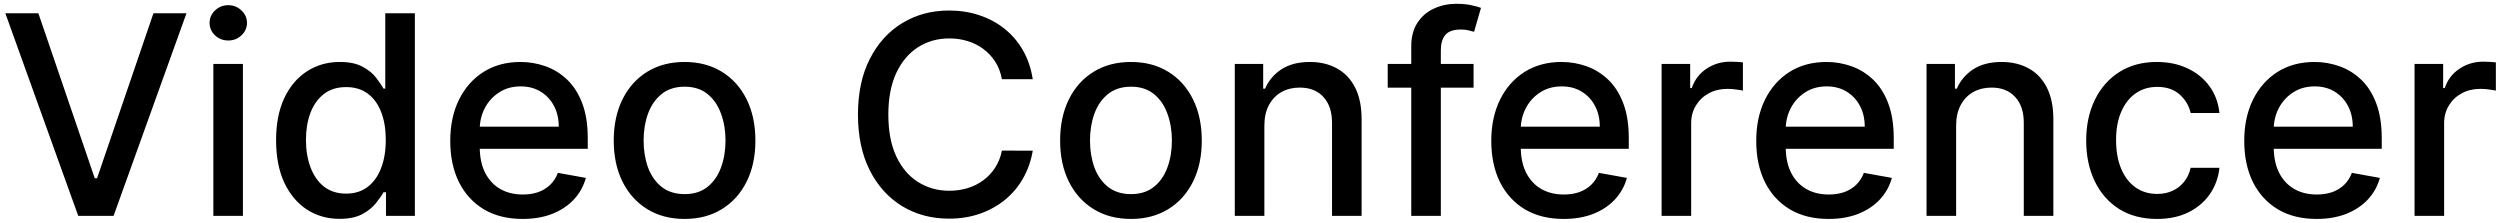
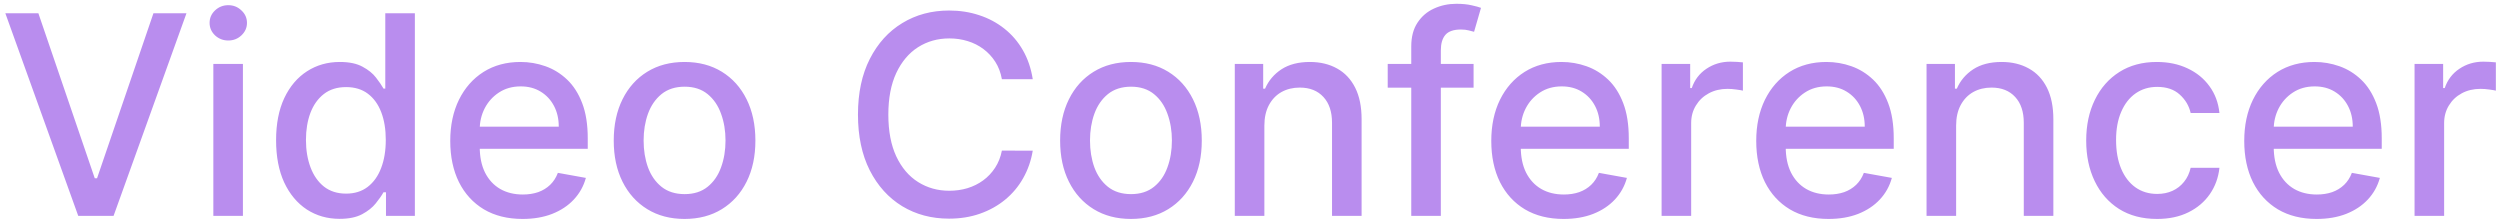
<svg xmlns="http://www.w3.org/2000/svg" width="359" height="32" viewBox="0 0 359 32" fill="none">
-   <path d="M5.512 1.909L13.609 25.602H13.935L22.032 1.909H26.776L16.308 31H11.236L0.768 1.909H5.512ZM30.636 31V9.182H34.883V31H30.636ZM32.781 5.815C32.043 5.815 31.408 5.569 30.878 5.077C30.357 4.575 30.097 3.978 30.097 3.287C30.097 2.586 30.357 1.99 30.878 1.497C31.408 0.995 32.043 0.744 32.781 0.744C33.52 0.744 34.15 0.995 34.67 1.497C35.201 1.99 35.466 2.586 35.466 3.287C35.466 3.978 35.201 4.575 34.67 5.077C34.15 5.569 33.52 5.815 32.781 5.815ZM48.765 31.426C47.004 31.426 45.432 30.976 44.049 30.077C42.676 29.168 41.596 27.875 40.81 26.199C40.034 24.513 39.646 22.491 39.646 20.134C39.646 17.776 40.039 15.758 40.825 14.082C41.62 12.406 42.709 11.123 44.092 10.233C45.474 9.343 47.041 8.898 48.793 8.898C50.148 8.898 51.236 9.125 52.06 9.58C52.894 10.025 53.538 10.546 53.992 11.142C54.456 11.739 54.816 12.264 55.072 12.719H55.327V1.909H59.575V31H55.427V27.605H55.072C54.816 28.069 54.447 28.599 53.964 29.196C53.49 29.793 52.837 30.313 52.004 30.759C51.17 31.204 50.091 31.426 48.765 31.426ZM49.702 27.804C50.924 27.804 51.956 27.482 52.799 26.838C53.651 26.185 54.295 25.28 54.731 24.125C55.176 22.97 55.398 21.625 55.398 20.091C55.398 18.576 55.181 17.25 54.745 16.114C54.309 14.977 53.67 14.092 52.827 13.457C51.985 12.823 50.943 12.506 49.702 12.506C48.424 12.506 47.359 12.837 46.506 13.5C45.654 14.163 45.01 15.067 44.575 16.213C44.148 17.359 43.935 18.651 43.935 20.091C43.935 21.549 44.153 22.861 44.589 24.026C45.024 25.19 45.668 26.114 46.521 26.796C47.382 27.468 48.443 27.804 49.702 27.804ZM75.04 31.44C72.89 31.44 71.039 30.981 69.486 30.062C67.942 29.134 66.749 27.832 65.906 26.156C65.073 24.471 64.656 22.496 64.656 20.233C64.656 17.998 65.073 16.028 65.906 14.324C66.749 12.619 67.923 11.289 69.429 10.332C70.944 9.376 72.715 8.898 74.742 8.898C75.972 8.898 77.166 9.101 78.321 9.509C79.476 9.916 80.513 10.555 81.432 11.426C82.35 12.297 83.075 13.429 83.605 14.821C84.135 16.204 84.401 17.884 84.401 19.864V21.369H67.057V18.188H80.239C80.239 17.07 80.011 16.081 79.557 15.219C79.102 14.348 78.463 13.661 77.639 13.159C76.825 12.657 75.868 12.406 74.77 12.406C73.577 12.406 72.535 12.7 71.645 13.287C70.764 13.865 70.082 14.622 69.599 15.56C69.126 16.488 68.889 17.496 68.889 18.585V21.071C68.889 22.529 69.145 23.77 69.656 24.793C70.177 25.815 70.901 26.597 71.829 27.136C72.758 27.667 73.842 27.932 75.082 27.932C75.887 27.932 76.621 27.818 77.284 27.591C77.947 27.354 78.52 27.004 79.003 26.54C79.486 26.076 79.855 25.503 80.111 24.821L84.131 25.546C83.809 26.729 83.231 27.766 82.398 28.656C81.574 29.537 80.537 30.224 79.287 30.716C78.046 31.199 76.631 31.44 75.04 31.44ZM98.303 31.44C96.258 31.44 94.473 30.972 92.948 30.034C91.424 29.097 90.24 27.785 89.397 26.099C88.554 24.414 88.133 22.444 88.133 20.19C88.133 17.927 88.554 15.948 89.397 14.253C90.24 12.558 91.424 11.242 92.948 10.304C94.473 9.366 96.258 8.898 98.303 8.898C100.349 8.898 102.134 9.366 103.658 10.304C105.183 11.242 106.367 12.558 107.21 14.253C108.052 15.948 108.474 17.927 108.474 20.19C108.474 22.444 108.052 24.414 107.21 26.099C106.367 27.785 105.183 29.097 103.658 30.034C102.134 30.972 100.349 31.44 98.303 31.44ZM98.317 27.875C99.643 27.875 100.742 27.525 101.613 26.824C102.484 26.123 103.128 25.19 103.545 24.026C103.971 22.861 104.184 21.578 104.184 20.176C104.184 18.784 103.971 17.506 103.545 16.341C103.128 15.167 102.484 14.224 101.613 13.514C100.742 12.804 99.643 12.449 98.317 12.449C96.982 12.449 95.874 12.804 94.994 13.514C94.122 14.224 93.474 15.167 93.048 16.341C92.631 17.506 92.423 18.784 92.423 20.176C92.423 21.578 92.631 22.861 93.048 24.026C93.474 25.19 94.122 26.123 94.994 26.824C95.874 27.525 96.982 27.875 98.317 27.875ZM148.303 11.369H143.871C143.701 10.422 143.384 9.589 142.92 8.869C142.456 8.15 141.888 7.539 141.215 7.037C140.543 6.535 139.79 6.156 138.957 5.901C138.133 5.645 137.257 5.517 136.329 5.517C134.653 5.517 133.152 5.938 131.826 6.781C130.51 7.624 129.468 8.86 128.701 10.489C127.943 12.117 127.565 14.106 127.565 16.454C127.565 18.822 127.943 20.82 128.701 22.449C129.468 24.078 130.514 25.309 131.84 26.142C133.166 26.975 134.657 27.392 136.315 27.392C137.233 27.392 138.104 27.269 138.928 27.023C139.762 26.767 140.514 26.393 141.187 25.901C141.859 25.408 142.427 24.807 142.891 24.097C143.365 23.377 143.692 22.553 143.871 21.625L148.303 21.639C148.067 23.069 147.607 24.385 146.925 25.588C146.253 26.781 145.387 27.813 144.326 28.685C143.275 29.546 142.072 30.214 140.718 30.688C139.364 31.161 137.887 31.398 136.286 31.398C133.767 31.398 131.523 30.801 129.553 29.608C127.584 28.405 126.031 26.687 124.894 24.452C123.767 22.217 123.204 19.551 123.204 16.454C123.204 13.348 123.772 10.683 124.908 8.457C126.045 6.223 127.598 4.509 129.567 3.315C131.537 2.113 133.777 1.511 136.286 1.511C137.83 1.511 139.269 1.734 140.604 2.179C141.949 2.615 143.156 3.259 144.227 4.111C145.297 4.954 146.182 5.986 146.883 7.207C147.584 8.42 148.057 9.807 148.303 11.369ZM162.405 31.44C160.359 31.44 158.574 30.972 157.05 30.034C155.525 29.097 154.341 27.785 153.499 26.099C152.656 24.414 152.234 22.444 152.234 20.19C152.234 17.927 152.656 15.948 153.499 14.253C154.341 12.558 155.525 11.242 157.05 10.304C158.574 9.366 160.359 8.898 162.405 8.898C164.45 8.898 166.235 9.366 167.76 10.304C169.285 11.242 170.468 12.558 171.311 14.253C172.154 15.948 172.575 17.927 172.575 20.19C172.575 22.444 172.154 24.414 171.311 26.099C170.468 27.785 169.285 29.097 167.76 30.034C166.235 30.972 164.45 31.44 162.405 31.44ZM162.419 27.875C163.745 27.875 164.843 27.525 165.714 26.824C166.586 26.123 167.23 25.19 167.646 24.026C168.072 22.861 168.286 21.578 168.286 20.176C168.286 18.784 168.072 17.506 167.646 16.341C167.23 15.167 166.586 14.224 165.714 13.514C164.843 12.804 163.745 12.449 162.419 12.449C161.084 12.449 159.976 12.804 159.095 13.514C158.224 14.224 157.575 15.167 157.149 16.341C156.732 17.506 156.524 18.784 156.524 20.176C156.524 21.578 156.732 22.861 157.149 24.026C157.575 25.19 158.224 26.123 159.095 26.824C159.976 27.525 161.084 27.875 162.419 27.875ZM181.563 18.046V31H177.316V9.182H181.393V12.733H181.663C182.165 11.578 182.951 10.65 184.021 9.949C185.1 9.248 186.459 8.898 188.097 8.898C189.584 8.898 190.886 9.21 192.004 9.835C193.121 10.451 193.987 11.369 194.603 12.591C195.219 13.812 195.526 15.323 195.526 17.122V31H191.279V17.634C191.279 16.052 190.867 14.816 190.043 13.926C189.219 13.027 188.088 12.577 186.648 12.577C185.664 12.577 184.788 12.79 184.021 13.216C183.263 13.642 182.662 14.267 182.217 15.091C181.781 15.905 181.563 16.89 181.563 18.046ZM211.606 9.182V12.591H199.276V9.182H211.606ZM202.657 31V6.653C202.657 5.29 202.955 4.158 203.552 3.259C204.148 2.349 204.939 1.672 205.924 1.227C206.909 0.773 207.979 0.545 209.134 0.545C209.987 0.545 210.716 0.616 211.322 0.759C211.928 0.891 212.378 1.014 212.671 1.128L211.677 4.565C211.478 4.509 211.222 4.442 210.91 4.366C210.597 4.281 210.219 4.239 209.773 4.239C208.741 4.239 208.003 4.494 207.558 5.006C207.122 5.517 206.904 6.256 206.904 7.222V31H202.657ZM224.532 31.44C222.382 31.44 220.531 30.981 218.978 30.062C217.434 29.134 216.241 27.832 215.398 26.156C214.565 24.471 214.148 22.496 214.148 20.233C214.148 17.998 214.565 16.028 215.398 14.324C216.241 12.619 217.415 11.289 218.921 10.332C220.436 9.376 222.207 8.898 224.234 8.898C225.465 8.898 226.658 9.101 227.813 9.509C228.969 9.916 230.005 10.555 230.924 11.426C231.843 12.297 232.567 13.429 233.097 14.821C233.628 16.204 233.893 17.884 233.893 19.864V21.369H216.549V18.188H229.731C229.731 17.07 229.504 16.081 229.049 15.219C228.594 14.348 227.955 13.661 227.131 13.159C226.317 12.657 225.361 12.406 224.262 12.406C223.069 12.406 222.027 12.7 221.137 13.287C220.256 13.865 219.575 14.622 219.092 15.56C218.618 16.488 218.381 17.496 218.381 18.585V21.071C218.381 22.529 218.637 23.77 219.148 24.793C219.669 25.815 220.394 26.597 221.322 27.136C222.25 27.667 223.334 27.932 224.575 27.932C225.379 27.932 226.113 27.818 226.776 27.591C227.439 27.354 228.012 27.004 228.495 26.54C228.978 26.076 229.347 25.503 229.603 24.821L233.623 25.546C233.301 26.729 232.723 27.766 231.89 28.656C231.066 29.537 230.029 30.224 228.779 30.716C227.539 31.199 226.123 31.44 224.532 31.44ZM238.605 31V9.182H242.71V12.648H242.938C243.335 11.473 244.036 10.55 245.04 9.878C246.053 9.196 247.199 8.855 248.477 8.855C248.742 8.855 249.055 8.865 249.415 8.884C249.784 8.902 250.073 8.926 250.281 8.955V13.017C250.111 12.97 249.808 12.918 249.372 12.861C248.937 12.794 248.501 12.761 248.065 12.761C247.062 12.761 246.167 12.974 245.381 13.401C244.604 13.817 243.989 14.4 243.534 15.148C243.08 15.886 242.852 16.729 242.852 17.676V31H238.605ZM262.579 31.44C260.429 31.44 258.578 30.981 257.025 30.062C255.481 29.134 254.288 27.832 253.445 26.156C252.612 24.471 252.195 22.496 252.195 20.233C252.195 17.998 252.612 16.028 253.445 14.324C254.288 12.619 255.462 11.289 256.968 10.332C258.483 9.376 260.254 8.898 262.281 8.898C263.512 8.898 264.705 9.101 265.86 9.509C267.015 9.916 268.052 10.555 268.971 11.426C269.889 12.297 270.614 13.429 271.144 14.821C271.674 16.204 271.94 17.884 271.94 19.864V21.369H254.596V18.188H267.778C267.778 17.07 267.55 16.081 267.096 15.219C266.641 14.348 266.002 13.661 265.178 13.159C264.364 12.657 263.407 12.406 262.309 12.406C261.116 12.406 260.074 12.7 259.184 13.287C258.303 13.865 257.621 14.622 257.138 15.56C256.665 16.488 256.428 17.496 256.428 18.585V21.071C256.428 22.529 256.684 23.77 257.195 24.793C257.716 25.815 258.441 26.597 259.369 27.136C260.297 27.667 261.381 27.932 262.621 27.932C263.426 27.932 264.16 27.818 264.823 27.591C265.486 27.354 266.059 27.004 266.542 26.54C267.025 26.076 267.394 25.503 267.65 24.821L271.67 25.546C271.348 26.729 270.77 27.766 269.937 28.656C269.113 29.537 268.076 30.224 266.826 30.716C265.585 31.199 264.17 31.44 262.579 31.44ZM280.899 18.046V31H276.652V9.182H280.729V12.733H280.999C281.5 11.578 282.286 10.65 283.357 9.949C284.436 9.248 285.795 8.898 287.433 8.898C288.92 8.898 290.222 9.21 291.339 9.835C292.457 10.451 293.323 11.369 293.939 12.591C294.554 13.812 294.862 15.323 294.862 17.122V31H290.615V17.634C290.615 16.052 290.203 14.816 289.379 13.926C288.555 13.027 287.424 12.577 285.984 12.577C285 12.577 284.124 12.79 283.357 13.216C282.599 13.642 281.998 14.267 281.553 15.091C281.117 15.905 280.899 16.89 280.899 18.046ZM309.749 31.44C307.637 31.44 305.819 30.962 304.294 30.006C302.779 29.04 301.614 27.709 300.8 26.014C299.985 24.319 299.578 22.378 299.578 20.19C299.578 17.974 299.995 16.019 300.828 14.324C301.661 12.619 302.836 11.289 304.351 10.332C305.866 9.376 307.651 8.898 309.706 8.898C311.363 8.898 312.84 9.205 314.138 9.821C315.435 10.427 316.482 11.279 317.277 12.378C318.082 13.476 318.56 14.759 318.712 16.227H314.578C314.351 15.204 313.83 14.324 313.016 13.585C312.211 12.847 311.131 12.477 309.777 12.477C308.593 12.477 307.556 12.79 306.666 13.415C305.786 14.03 305.099 14.911 304.607 16.057C304.114 17.193 303.868 18.538 303.868 20.091C303.868 21.682 304.109 23.055 304.592 24.21C305.075 25.366 305.757 26.26 306.638 26.895C307.528 27.529 308.574 27.847 309.777 27.847C310.582 27.847 311.311 27.7 311.964 27.406C312.627 27.103 313.181 26.672 313.626 26.114C314.081 25.555 314.398 24.883 314.578 24.097H318.712C318.56 25.508 318.101 26.767 317.334 27.875C316.567 28.983 315.539 29.854 314.251 30.489C312.973 31.123 311.472 31.44 309.749 31.44ZM332.657 31.44C330.507 31.44 328.656 30.981 327.103 30.062C325.559 29.134 324.366 27.832 323.523 26.156C322.69 24.471 322.273 22.496 322.273 20.233C322.273 17.998 322.69 16.028 323.523 14.324C324.366 12.619 325.54 11.289 327.046 10.332C328.561 9.376 330.332 8.898 332.359 8.898C333.59 8.898 334.783 9.101 335.938 9.509C337.094 9.916 338.13 10.555 339.049 11.426C339.968 12.297 340.692 13.429 341.222 14.821C341.753 16.204 342.018 17.884 342.018 19.864V21.369H324.674V18.188H337.856C337.856 17.07 337.629 16.081 337.174 15.219C336.719 14.348 336.08 13.661 335.256 13.159C334.442 12.657 333.486 12.406 332.387 12.406C331.194 12.406 330.152 12.7 329.262 13.287C328.381 13.865 327.7 14.622 327.217 15.56C326.743 16.488 326.506 17.496 326.506 18.585V21.071C326.506 22.529 326.762 23.77 327.273 24.793C327.794 25.815 328.519 26.597 329.447 27.136C330.375 27.667 331.459 27.932 332.7 27.932C333.504 27.932 334.238 27.818 334.901 27.591C335.564 27.354 336.137 27.004 336.62 26.54C337.103 26.076 337.472 25.503 337.728 24.821L341.748 25.546C341.426 26.729 340.848 27.766 340.015 28.656C339.191 29.537 338.154 30.224 336.904 30.716C335.664 31.199 334.248 31.44 332.657 31.44ZM346.73 31V9.182H350.835V12.648H351.062C351.46 11.473 352.161 10.55 353.165 9.878C354.178 9.196 355.324 8.855 356.602 8.855C356.867 8.855 357.18 8.865 357.54 8.884C357.909 8.902 358.198 8.926 358.406 8.955V13.017C358.236 12.97 357.933 12.918 357.497 12.861C357.062 12.794 356.626 12.761 356.19 12.761C355.187 12.761 354.292 12.974 353.506 13.401C352.729 13.817 352.114 14.4 351.659 15.148C351.205 15.886 350.977 16.729 350.977 17.676V31H346.73Z" fill="black" />
+   <path d="M5.512 1.909L13.609 25.602H13.935L22.032 1.909H26.776L16.308 31H11.236L0.768 1.909H5.512ZM30.636 31V9.182H34.883V31H30.636ZM32.781 5.815C32.043 5.815 31.408 5.569 30.878 5.077C30.357 4.575 30.097 3.978 30.097 3.287C30.097 2.586 30.357 1.99 30.878 1.497C31.408 0.995 32.043 0.744 32.781 0.744C33.52 0.744 34.15 0.995 34.67 1.497C35.201 1.99 35.466 2.586 35.466 3.287C35.466 3.978 35.201 4.575 34.67 5.077C34.15 5.569 33.52 5.815 32.781 5.815ZM48.765 31.426C47.004 31.426 45.432 30.976 44.049 30.077C42.676 29.168 41.596 27.875 40.81 26.199C40.034 24.513 39.646 22.491 39.646 20.134C39.646 17.776 40.039 15.758 40.825 14.082C41.62 12.406 42.709 11.123 44.092 10.233C45.474 9.343 47.041 8.898 48.793 8.898C50.148 8.898 51.236 9.125 52.06 9.58C52.894 10.025 53.538 10.546 53.992 11.142C54.456 11.739 54.816 12.264 55.072 12.719H55.327V1.909H59.575V31H55.427V27.605H55.072C54.816 28.069 54.447 28.599 53.964 29.196C53.49 29.793 52.837 30.313 52.004 30.759C51.17 31.204 50.091 31.426 48.765 31.426ZM49.702 27.804C50.924 27.804 51.956 27.482 52.799 26.838C53.651 26.185 54.295 25.28 54.731 24.125C55.176 22.97 55.398 21.625 55.398 20.091C55.398 18.576 55.181 17.25 54.745 16.114C54.309 14.977 53.67 14.092 52.827 13.457C51.985 12.823 50.943 12.506 49.702 12.506C48.424 12.506 47.359 12.837 46.506 13.5C45.654 14.163 45.01 15.067 44.575 16.213C44.148 17.359 43.935 18.651 43.935 20.091C43.935 21.549 44.153 22.861 44.589 24.026C45.024 25.19 45.668 26.114 46.521 26.796C47.382 27.468 48.443 27.804 49.702 27.804ZM75.04 31.44C72.89 31.44 71.039 30.981 69.486 30.062C67.942 29.134 66.749 27.832 65.906 26.156C65.073 24.471 64.656 22.496 64.656 20.233C64.656 17.998 65.073 16.028 65.906 14.324C66.749 12.619 67.923 11.289 69.429 10.332C70.944 9.376 72.715 8.898 74.742 8.898C75.972 8.898 77.166 9.101 78.321 9.509C79.476 9.916 80.513 10.555 81.432 11.426C82.35 12.297 83.075 13.429 83.605 14.821C84.135 16.204 84.401 17.884 84.401 19.864V21.369H67.057V18.188H80.239C80.239 17.07 80.011 16.081 79.557 15.219C79.102 14.348 78.463 13.661 77.639 13.159C76.825 12.657 75.868 12.406 74.77 12.406C73.577 12.406 72.535 12.7 71.645 13.287C70.764 13.865 70.082 14.622 69.599 15.56C69.126 16.488 68.889 17.496 68.889 18.585V21.071C68.889 22.529 69.145 23.77 69.656 24.793C70.177 25.815 70.901 26.597 71.829 27.136C72.758 27.667 73.842 27.932 75.082 27.932C75.887 27.932 76.621 27.818 77.284 27.591C77.947 27.354 78.52 27.004 79.003 26.54C79.486 26.076 79.855 25.503 80.111 24.821L84.131 25.546C83.809 26.729 83.231 27.766 82.398 28.656C81.574 29.537 80.537 30.224 79.287 30.716C78.046 31.199 76.631 31.44 75.04 31.44ZM98.303 31.44C96.258 31.44 94.473 30.972 92.948 30.034C91.424 29.097 90.24 27.785 89.397 26.099C88.554 24.414 88.133 22.444 88.133 20.19C88.133 17.927 88.554 15.948 89.397 14.253C90.24 12.558 91.424 11.242 92.948 10.304C94.473 9.366 96.258 8.898 98.303 8.898C100.349 8.898 102.134 9.366 103.658 10.304C105.183 11.242 106.367 12.558 107.21 14.253C108.052 15.948 108.474 17.927 108.474 20.19C108.474 22.444 108.052 24.414 107.21 26.099C106.367 27.785 105.183 29.097 103.658 30.034C102.134 30.972 100.349 31.44 98.303 31.44ZM98.317 27.875C99.643 27.875 100.742 27.525 101.613 26.824C102.484 26.123 103.128 25.19 103.545 24.026C103.971 22.861 104.184 21.578 104.184 20.176C104.184 18.784 103.971 17.506 103.545 16.341C103.128 15.167 102.484 14.224 101.613 13.514C100.742 12.804 99.643 12.449 98.317 12.449C96.982 12.449 95.874 12.804 94.994 13.514C94.122 14.224 93.474 15.167 93.048 16.341C92.631 17.506 92.423 18.784 92.423 20.176C92.423 21.578 92.631 22.861 93.048 24.026C93.474 25.19 94.122 26.123 94.994 26.824C95.874 27.525 96.982 27.875 98.317 27.875ZM148.303 11.369H143.871C143.701 10.422 143.384 9.589 142.92 8.869C142.456 8.15 141.888 7.539 141.215 7.037C140.543 6.535 139.79 6.156 138.957 5.901C138.133 5.645 137.257 5.517 136.329 5.517C134.653 5.517 133.152 5.938 131.826 6.781C130.51 7.624 129.468 8.86 128.701 10.489C127.943 12.117 127.565 14.106 127.565 16.454C127.565 18.822 127.943 20.82 128.701 22.449C129.468 24.078 130.514 25.309 131.84 26.142C133.166 26.975 134.657 27.392 136.315 27.392C137.233 27.392 138.104 27.269 138.928 27.023C139.762 26.767 140.514 26.393 141.187 25.901C141.859 25.408 142.427 24.807 142.891 24.097C143.365 23.377 143.692 22.553 143.871 21.625L148.303 21.639C148.067 23.069 147.607 24.385 146.925 25.588C146.253 26.781 145.387 27.813 144.326 28.685C143.275 29.546 142.072 30.214 140.718 30.688C139.364 31.161 137.887 31.398 136.286 31.398C133.767 31.398 131.523 30.801 129.553 29.608C127.584 28.405 126.031 26.687 124.894 24.452C123.767 22.217 123.204 19.551 123.204 16.454C123.204 13.348 123.772 10.683 124.908 8.457C126.045 6.223 127.598 4.509 129.567 3.315C131.537 2.113 133.777 1.511 136.286 1.511C137.83 1.511 139.269 1.734 140.604 2.179C141.949 2.615 143.156 3.259 144.227 4.111C145.297 4.954 146.182 5.986 146.883 7.207C147.584 8.42 148.057 9.807 148.303 11.369ZM162.405 31.44C160.359 31.44 158.574 30.972 157.05 30.034C155.525 29.097 154.341 27.785 153.499 26.099C152.656 24.414 152.234 22.444 152.234 20.19C152.234 17.927 152.656 15.948 153.499 14.253C154.341 12.558 155.525 11.242 157.05 10.304C158.574 9.366 160.359 8.898 162.405 8.898C164.45 8.898 166.235 9.366 167.76 10.304C169.285 11.242 170.468 12.558 171.311 14.253C172.154 15.948 172.575 17.927 172.575 20.19C172.575 22.444 172.154 24.414 171.311 26.099C170.468 27.785 169.285 29.097 167.76 30.034C166.235 30.972 164.45 31.44 162.405 31.44ZM162.419 27.875C163.745 27.875 164.843 27.525 165.714 26.824C166.586 26.123 167.23 25.19 167.646 24.026C168.072 22.861 168.286 21.578 168.286 20.176C168.286 18.784 168.072 17.506 167.646 16.341C167.23 15.167 166.586 14.224 165.714 13.514C164.843 12.804 163.745 12.449 162.419 12.449C161.084 12.449 159.976 12.804 159.095 13.514C158.224 14.224 157.575 15.167 157.149 16.341C156.732 17.506 156.524 18.784 156.524 20.176C156.524 21.578 156.732 22.861 157.149 24.026C157.575 25.19 158.224 26.123 159.095 26.824C159.976 27.525 161.084 27.875 162.419 27.875ZM181.563 18.046V31H177.316V9.182H181.393V12.733H181.663C182.165 11.578 182.951 10.65 184.021 9.949C185.1 9.248 186.459 8.898 188.097 8.898C189.584 8.898 190.886 9.21 192.004 9.835C193.121 10.451 193.987 11.369 194.603 12.591C195.219 13.812 195.526 15.323 195.526 17.122V31H191.279V17.634C191.279 16.052 190.867 14.816 190.043 13.926C189.219 13.027 188.088 12.577 186.648 12.577C185.664 12.577 184.788 12.79 184.021 13.216C183.263 13.642 182.662 14.267 182.217 15.091C181.781 15.905 181.563 16.89 181.563 18.046ZM211.606 9.182V12.591H199.276V9.182H211.606ZM202.657 31V6.653C202.657 5.29 202.955 4.158 203.552 3.259C204.148 2.349 204.939 1.672 205.924 1.227C206.909 0.773 207.979 0.545 209.134 0.545C209.987 0.545 210.716 0.616 211.322 0.759C211.928 0.891 212.378 1.014 212.671 1.128L211.677 4.565C211.478 4.509 211.222 4.442 210.91 4.366C210.597 4.281 210.219 4.239 209.773 4.239C208.741 4.239 208.003 4.494 207.558 5.006C207.122 5.517 206.904 6.256 206.904 7.222V31H202.657ZM224.532 31.44C222.382 31.44 220.531 30.981 218.978 30.062C217.434 29.134 216.241 27.832 215.398 26.156C214.565 24.471 214.148 22.496 214.148 20.233C214.148 17.998 214.565 16.028 215.398 14.324C216.241 12.619 217.415 11.289 218.921 10.332C220.436 9.376 222.207 8.898 224.234 8.898C225.465 8.898 226.658 9.101 227.813 9.509C228.969 9.916 230.005 10.555 230.924 11.426C231.843 12.297 232.567 13.429 233.097 14.821C233.628 16.204 233.893 17.884 233.893 19.864V21.369H216.549V18.188H229.731C229.731 17.07 229.504 16.081 229.049 15.219C228.594 14.348 227.955 13.661 227.131 13.159C226.317 12.657 225.361 12.406 224.262 12.406C223.069 12.406 222.027 12.7 221.137 13.287C220.256 13.865 219.575 14.622 219.092 15.56C218.618 16.488 218.381 17.496 218.381 18.585V21.071C218.381 22.529 218.637 23.77 219.148 24.793C219.669 25.815 220.394 26.597 221.322 27.136C222.25 27.667 223.334 27.932 224.575 27.932C225.379 27.932 226.113 27.818 226.776 27.591C227.439 27.354 228.012 27.004 228.495 26.54C228.978 26.076 229.347 25.503 229.603 24.821L233.623 25.546C233.301 26.729 232.723 27.766 231.89 28.656C231.066 29.537 230.029 30.224 228.779 30.716C227.539 31.199 226.123 31.44 224.532 31.44ZM238.605 31V9.182H242.71V12.648H242.938C243.335 11.473 244.036 10.55 245.04 9.878C246.053 9.196 247.199 8.855 248.477 8.855C248.742 8.855 249.055 8.865 249.415 8.884C249.784 8.902 250.073 8.926 250.281 8.955V13.017C250.111 12.97 249.808 12.918 249.372 12.861C248.937 12.794 248.501 12.761 248.065 12.761C247.062 12.761 246.167 12.974 245.381 13.401C244.604 13.817 243.989 14.4 243.534 15.148C243.08 15.886 242.852 16.729 242.852 17.676V31H238.605ZM262.579 31.44C260.429 31.44 258.578 30.981 257.025 30.062C255.481 29.134 254.288 27.832 253.445 26.156C252.612 24.471 252.195 22.496 252.195 20.233C252.195 17.998 252.612 16.028 253.445 14.324C254.288 12.619 255.462 11.289 256.968 10.332C258.483 9.376 260.254 8.898 262.281 8.898C263.512 8.898 264.705 9.101 265.86 9.509C267.015 9.916 268.052 10.555 268.971 11.426C269.889 12.297 270.614 13.429 271.144 14.821C271.674 16.204 271.94 17.884 271.94 19.864V21.369H254.596V18.188H267.778C267.778 17.07 267.55 16.081 267.096 15.219C266.641 14.348 266.002 13.661 265.178 13.159C264.364 12.657 263.407 12.406 262.309 12.406C261.116 12.406 260.074 12.7 259.184 13.287C258.303 13.865 257.621 14.622 257.138 15.56C256.665 16.488 256.428 17.496 256.428 18.585V21.071C256.428 22.529 256.684 23.77 257.195 24.793C257.716 25.815 258.441 26.597 259.369 27.136C260.297 27.667 261.381 27.932 262.621 27.932C263.426 27.932 264.16 27.818 264.823 27.591C265.486 27.354 266.059 27.004 266.542 26.54C267.025 26.076 267.394 25.503 267.65 24.821L271.67 25.546C271.348 26.729 270.77 27.766 269.937 28.656C269.113 29.537 268.076 30.224 266.826 30.716C265.585 31.199 264.17 31.44 262.579 31.44ZM280.899 18.046V31H276.652V9.182H280.729V12.733H280.999C281.5 11.578 282.286 10.65 283.357 9.949C284.436 9.248 285.795 8.898 287.433 8.898C288.92 8.898 290.222 9.21 291.339 9.835C292.457 10.451 293.323 11.369 293.939 12.591C294.554 13.812 294.862 15.323 294.862 17.122V31H290.615V17.634C290.615 16.052 290.203 14.816 289.379 13.926C288.555 13.027 287.424 12.577 285.984 12.577C285 12.577 284.124 12.79 283.357 13.216C282.599 13.642 281.998 14.267 281.553 15.091C281.117 15.905 280.899 16.89 280.899 18.046ZM309.749 31.44C307.637 31.44 305.819 30.962 304.294 30.006C302.779 29.04 301.614 27.709 300.8 26.014C299.985 24.319 299.578 22.378 299.578 20.19C299.578 17.974 299.995 16.019 300.828 14.324C301.661 12.619 302.836 11.289 304.351 10.332C305.866 9.376 307.651 8.898 309.706 8.898C311.363 8.898 312.84 9.205 314.138 9.821C315.435 10.427 316.482 11.279 317.277 12.378C318.082 13.476 318.56 14.759 318.712 16.227H314.578C314.351 15.204 313.83 14.324 313.016 13.585C312.211 12.847 311.131 12.477 309.777 12.477C308.593 12.477 307.556 12.79 306.666 13.415C305.786 14.03 305.099 14.911 304.607 16.057C304.114 17.193 303.868 18.538 303.868 20.091C303.868 21.682 304.109 23.055 304.592 24.21C305.075 25.366 305.757 26.26 306.638 26.895C307.528 27.529 308.574 27.847 309.777 27.847C310.582 27.847 311.311 27.7 311.964 27.406C312.627 27.103 313.181 26.672 313.626 26.114C314.081 25.555 314.398 24.883 314.578 24.097H318.712C318.56 25.508 318.101 26.767 317.334 27.875C316.567 28.983 315.539 29.854 314.251 30.489C312.973 31.123 311.472 31.44 309.749 31.44ZM332.657 31.44C330.507 31.44 328.656 30.981 327.103 30.062C325.559 29.134 324.366 27.832 323.523 26.156C322.69 24.471 322.273 22.496 322.273 20.233C322.273 17.998 322.69 16.028 323.523 14.324C324.366 12.619 325.54 11.289 327.046 10.332C328.561 9.376 330.332 8.898 332.359 8.898C333.59 8.898 334.783 9.101 335.938 9.509C337.094 9.916 338.13 10.555 339.049 11.426C339.968 12.297 340.692 13.429 341.222 14.821C341.753 16.204 342.018 17.884 342.018 19.864V21.369H324.674V18.188H337.856C337.856 17.07 337.629 16.081 337.174 15.219C336.719 14.348 336.08 13.661 335.256 13.159C334.442 12.657 333.486 12.406 332.387 12.406C331.194 12.406 330.152 12.7 329.262 13.287C328.381 13.865 327.7 14.622 327.217 15.56C326.743 16.488 326.506 17.496 326.506 18.585V21.071C326.506 22.529 326.762 23.77 327.273 24.793C327.794 25.815 328.519 26.597 329.447 27.136C330.375 27.667 331.459 27.932 332.7 27.932C333.504 27.932 334.238 27.818 334.901 27.591C335.564 27.354 336.137 27.004 336.62 26.54C337.103 26.076 337.472 25.503 337.728 24.821L341.748 25.546C341.426 26.729 340.848 27.766 340.015 28.656C339.191 29.537 338.154 30.224 336.904 30.716C335.664 31.199 334.248 31.44 332.657 31.44ZM346.73 31V9.182H350.835V12.648H351.062C351.46 11.473 352.161 10.55 353.165 9.878C354.178 9.196 355.324 8.855 356.602 8.855C356.867 8.855 357.18 8.865 357.54 8.884C357.909 8.902 358.198 8.926 358.406 8.955V13.017C358.236 12.97 357.933 12.918 357.497 12.861C357.062 12.794 356.626 12.761 356.19 12.761C355.187 12.761 354.292 12.974 353.506 13.401C352.729 13.817 352.114 14.4 351.659 15.148C351.205 15.886 350.977 16.729 350.977 17.676V31H346.73Z" fill="#B98DEE" />
</svg>
